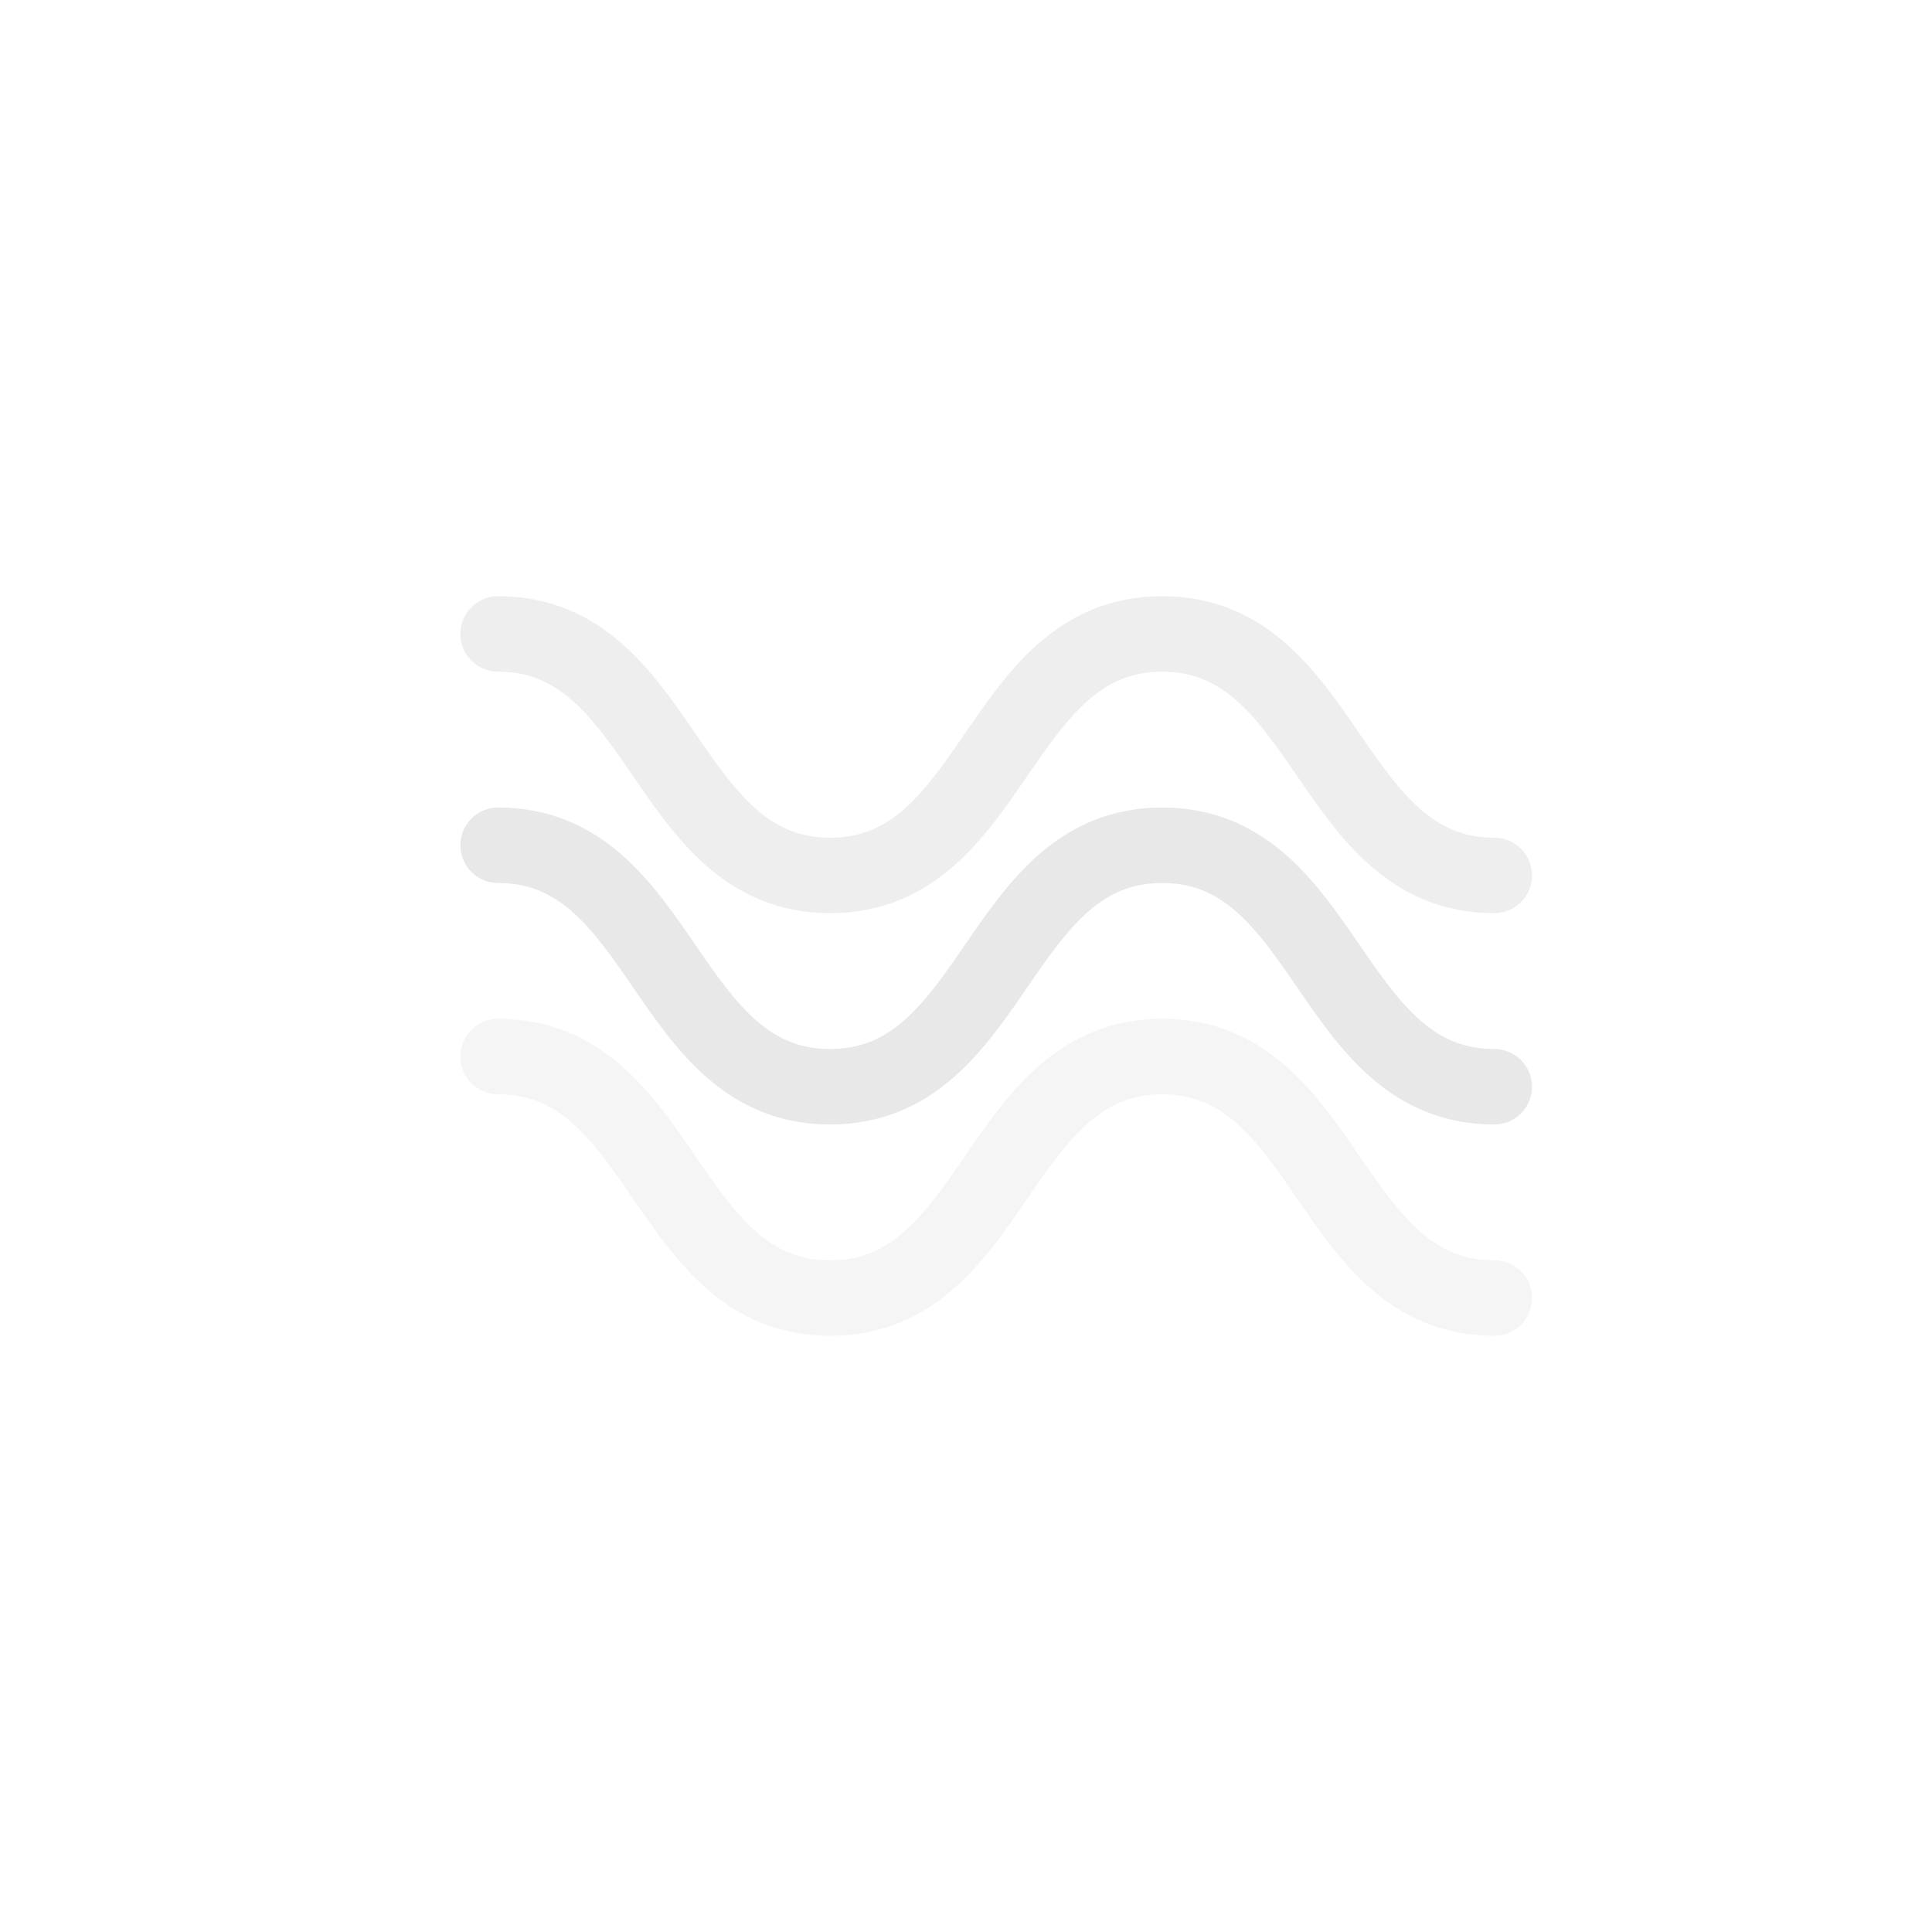
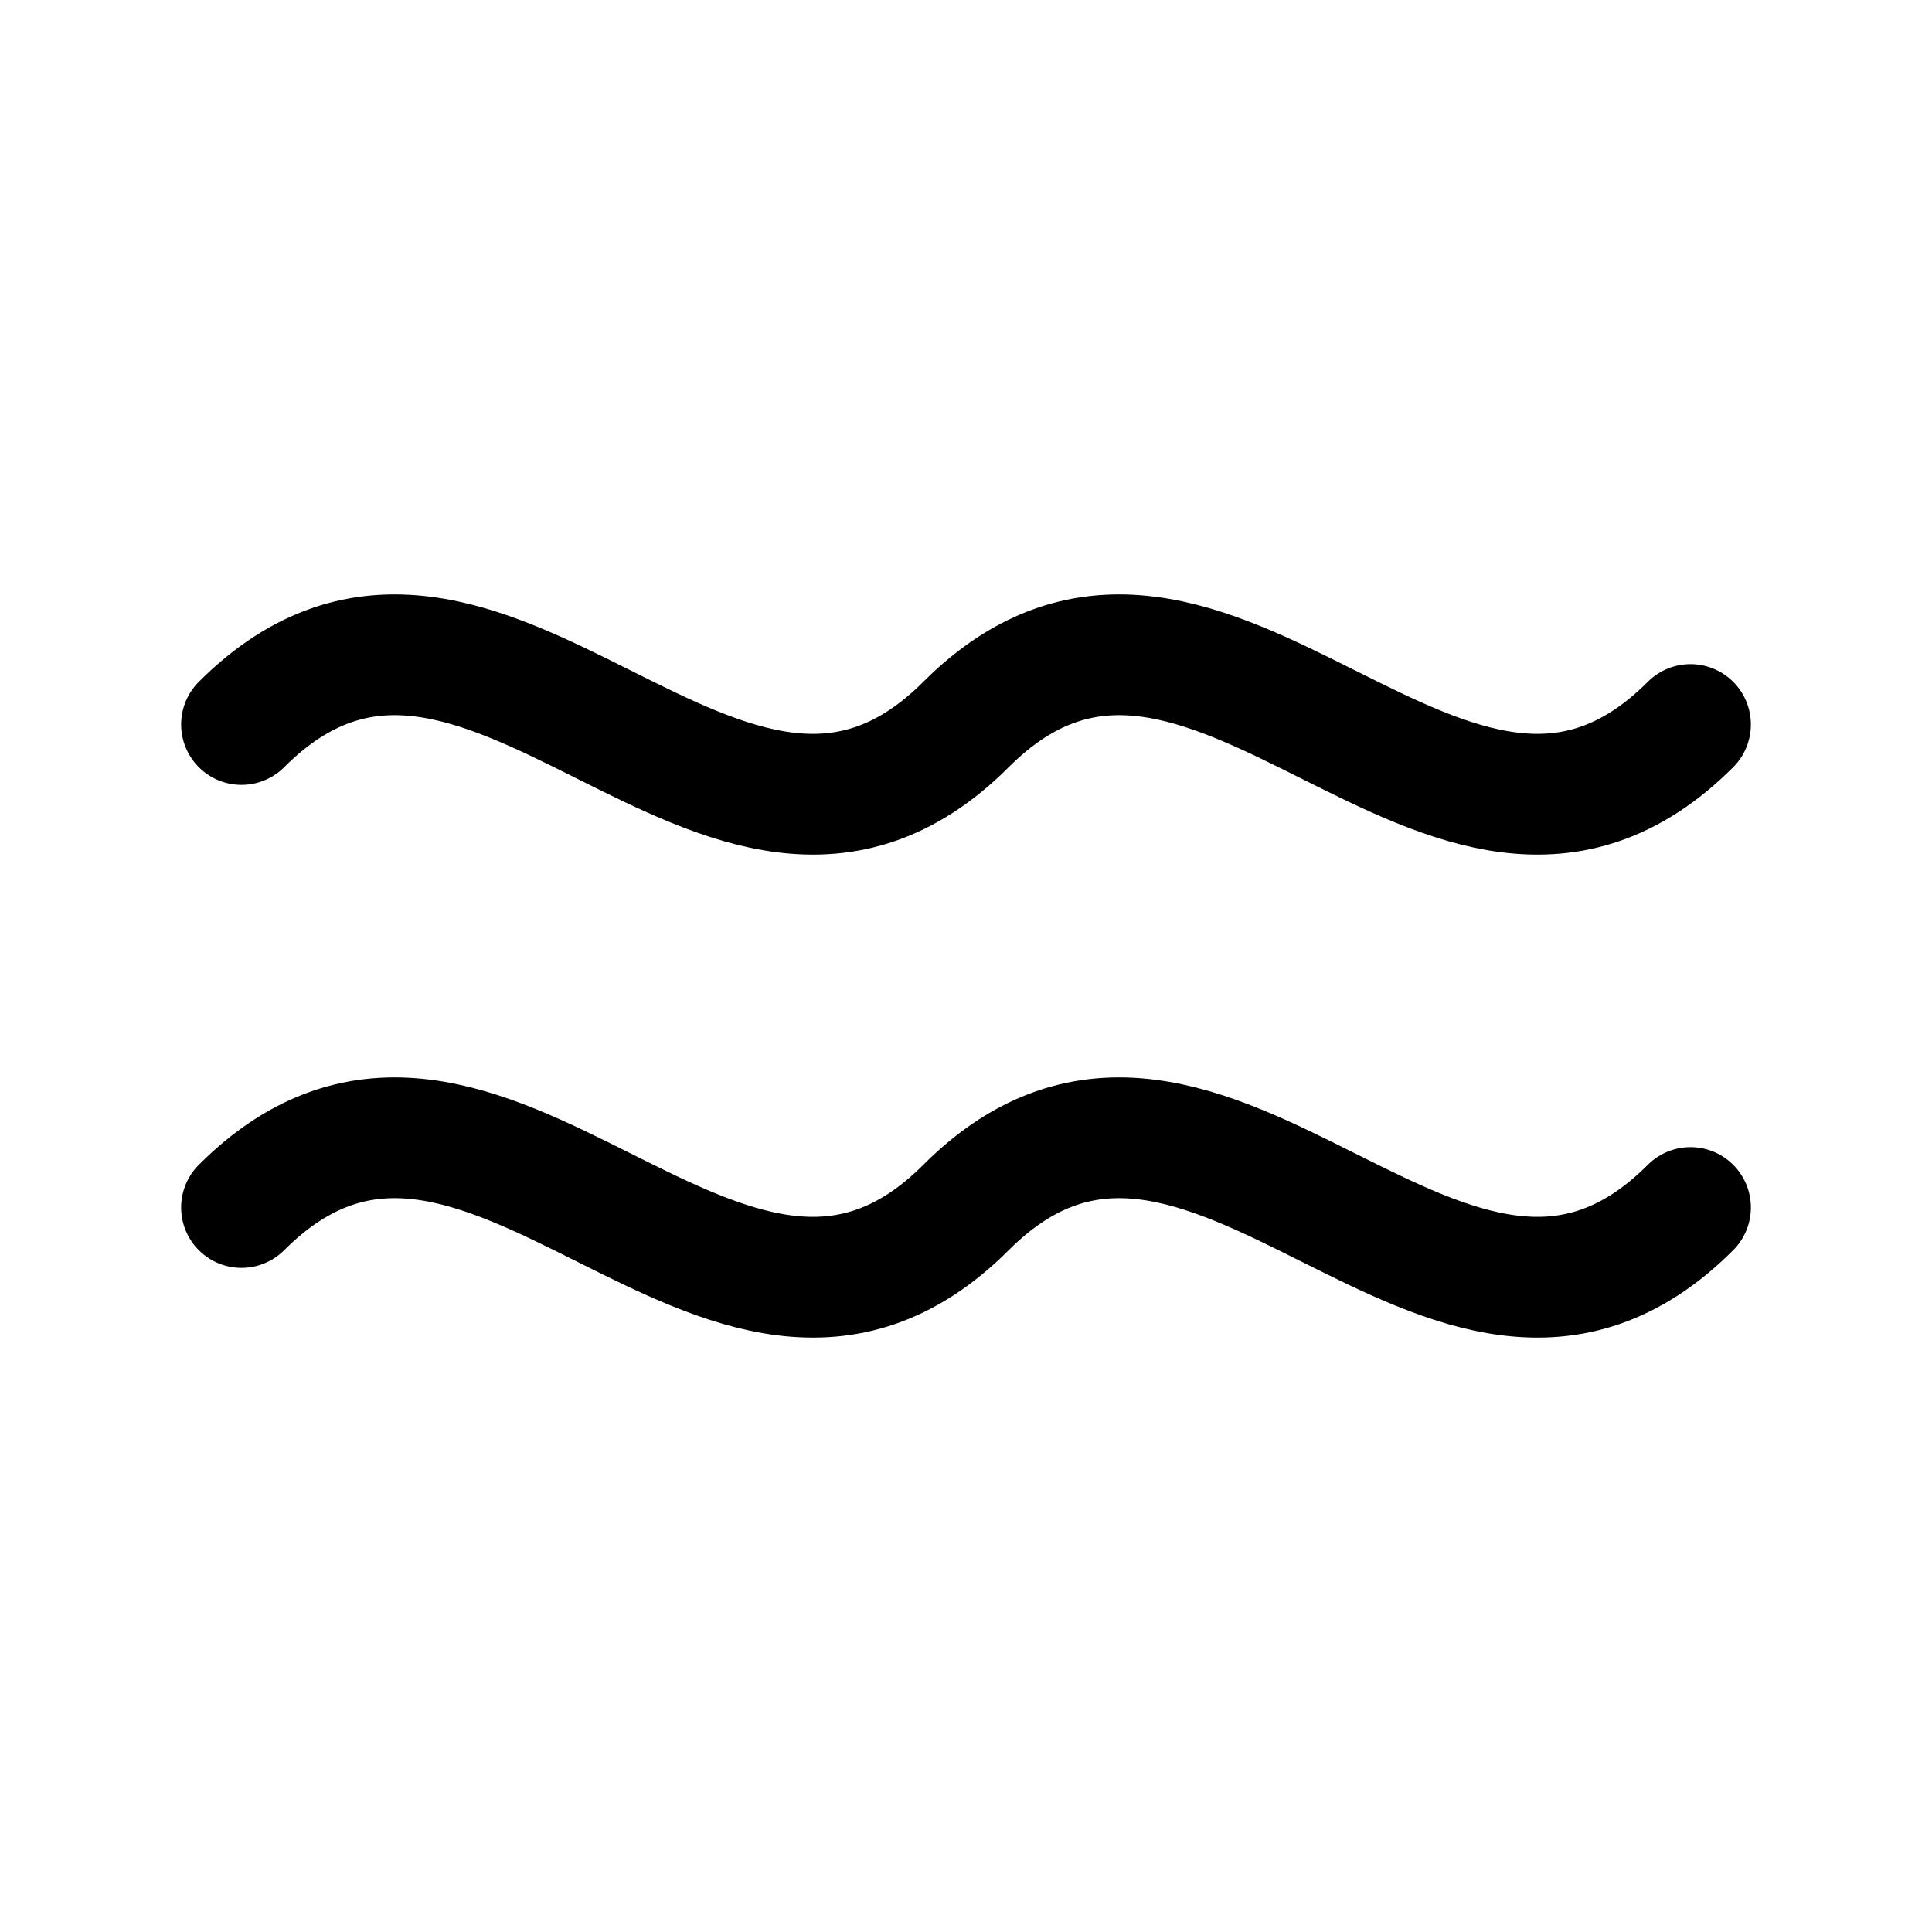
- <svg xmlns="http://www.w3.org/2000/svg" width="256" height="256" viewBox="0 0 256 256" fill="none">
-   <path d="M66 112C88 112 88 144 110 144C132 144 132 112 154 112C176 112 176 144 198 144" stroke="#E8E8E8" stroke-width="10" stroke-linecap="round" />
-   <path d="M66 84C88 84 88 116 110 116C132 116 132 84 154 84C176 84 176 116 198 116" stroke="#E8E8E8" stroke-width="10" stroke-linecap="round" opacity="0.75" />
-   <path d="M66 140C88 140 88 172 110 172C132 172 132 140 154 140C176 140 176 172 198 172" stroke="#E8E8E8" stroke-width="10" stroke-linecap="round" opacity="0.45" />
+ <svg xmlns="http://www.w3.org/2000/svg" viewBox="0 0 24 24" fill="none" stroke="#000" stroke-width="1.5" stroke-linecap="round" stroke-linejoin="round">
+   <path d="M3 9c3-3 6 3 9 0s6 3 9 0M3 15c3-3 6 3 9 0s6 3 9 0" />
</svg>
